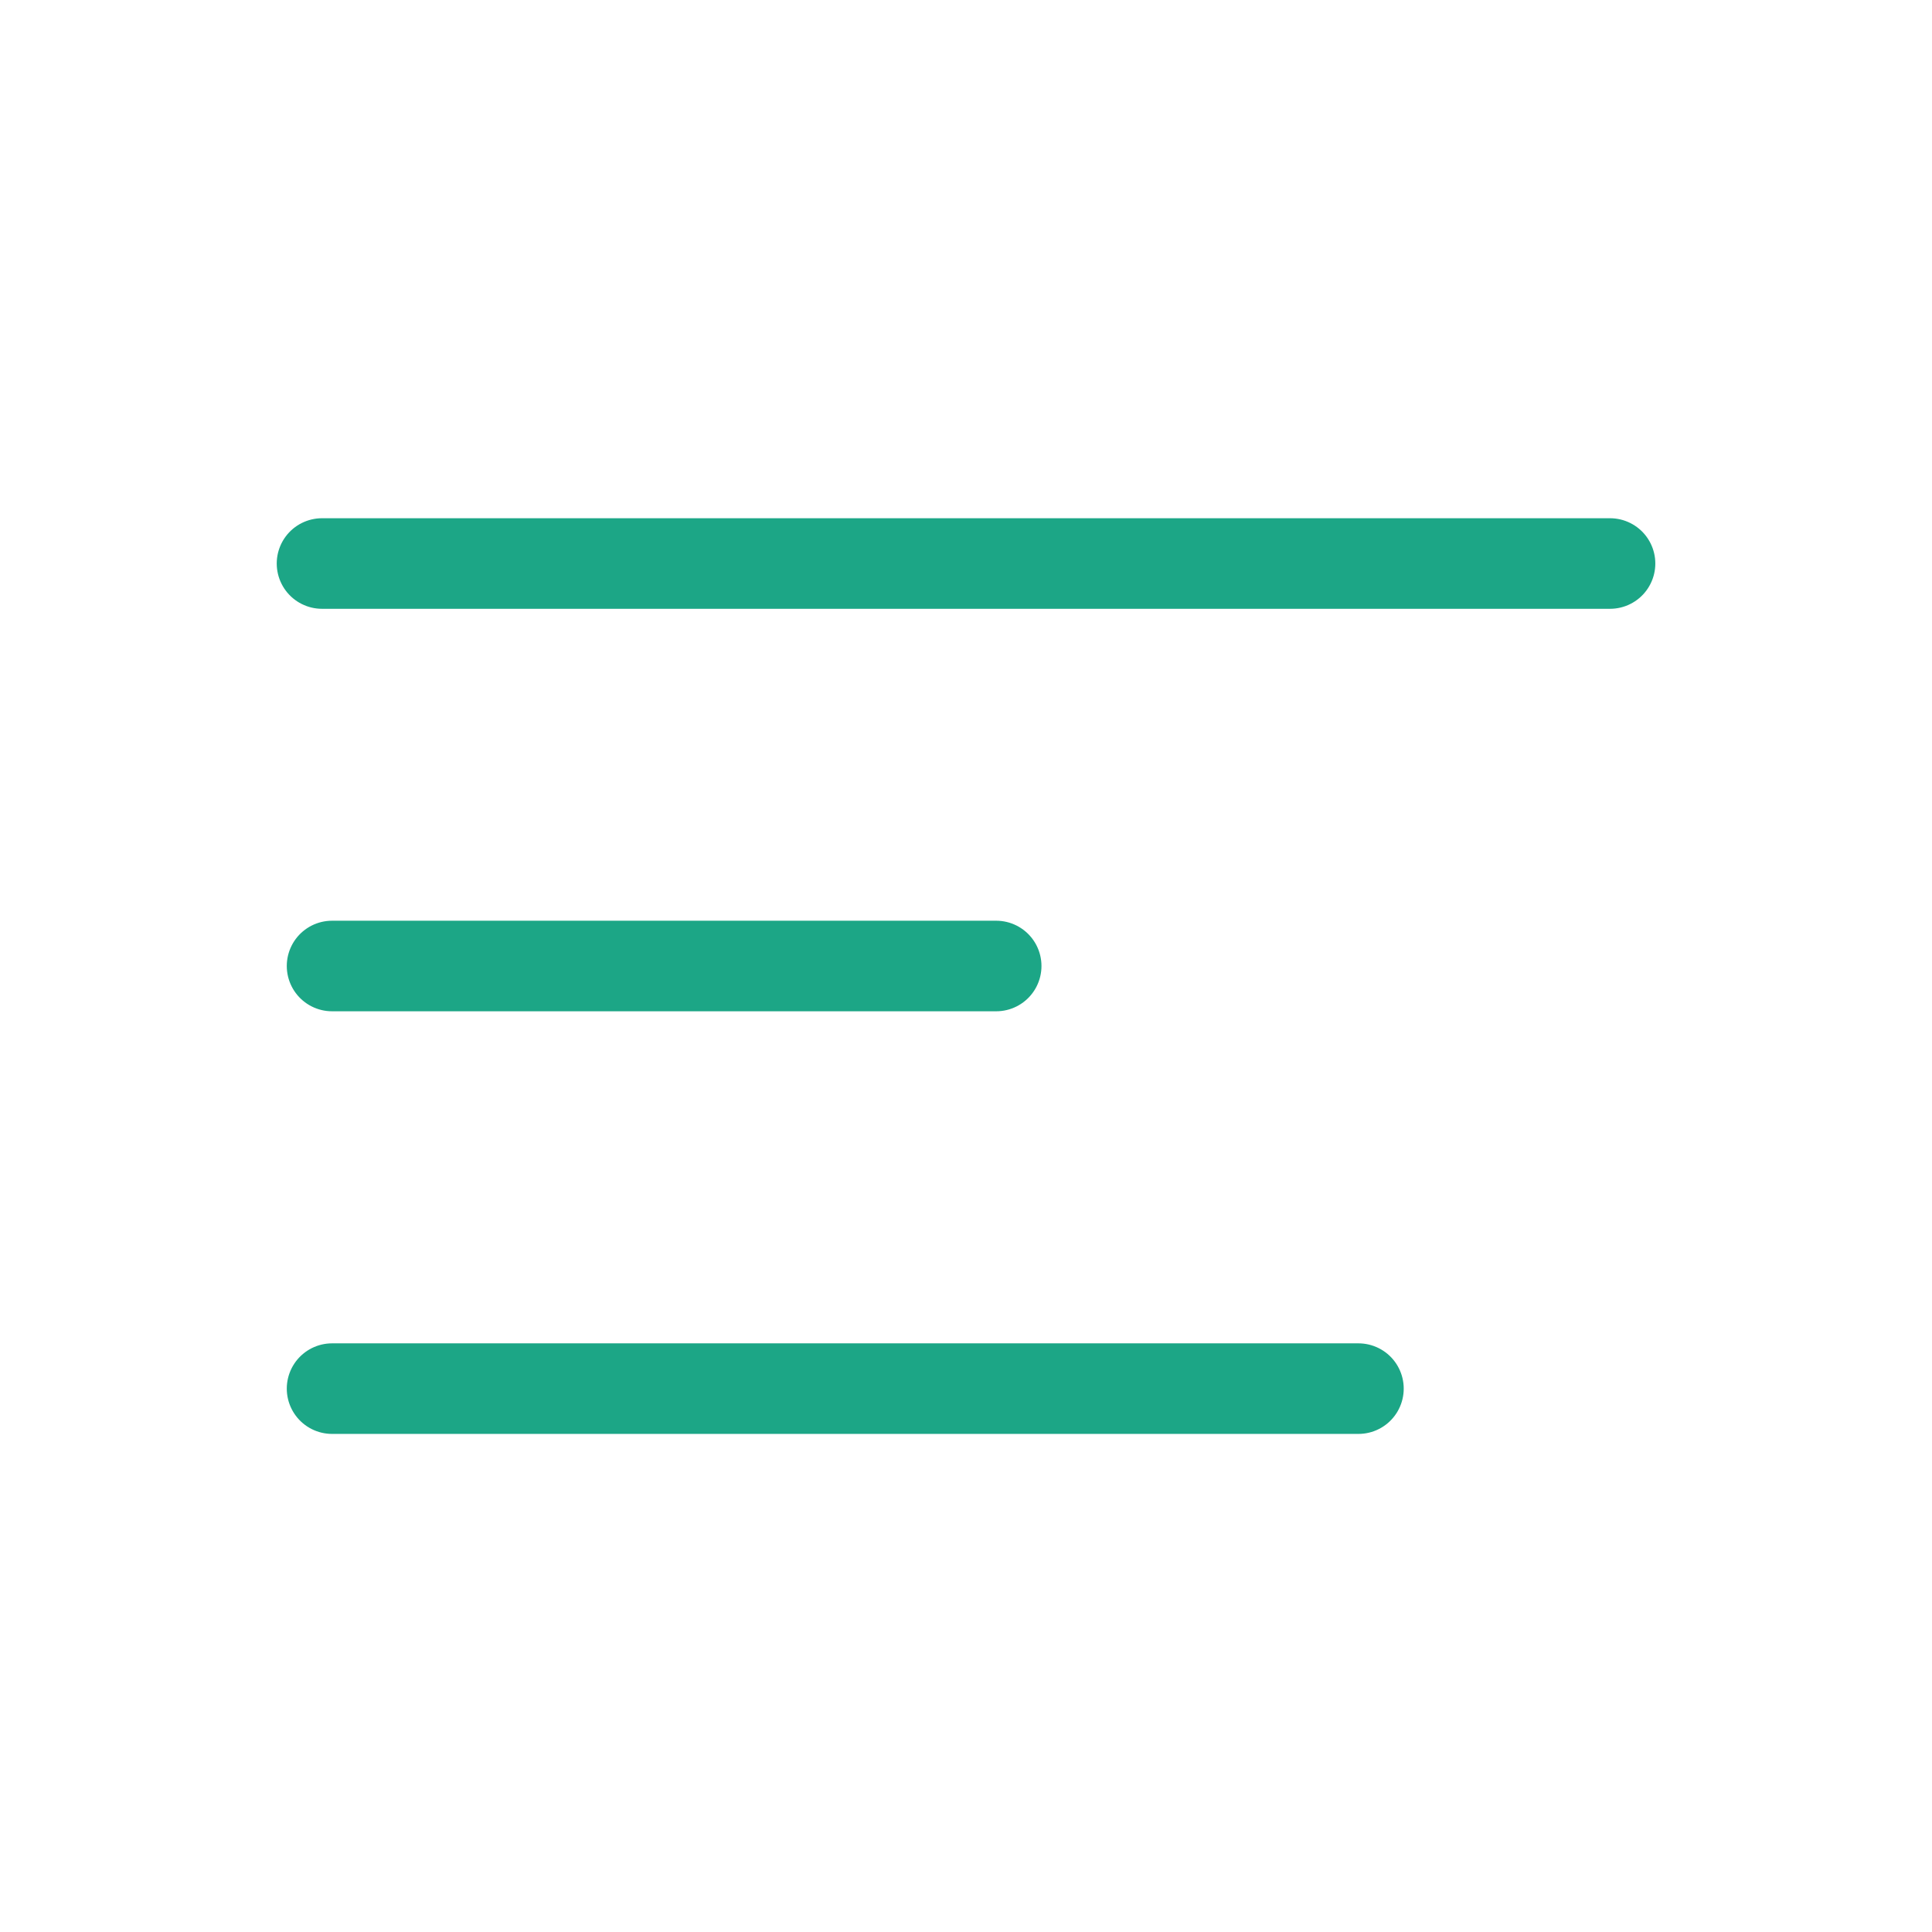
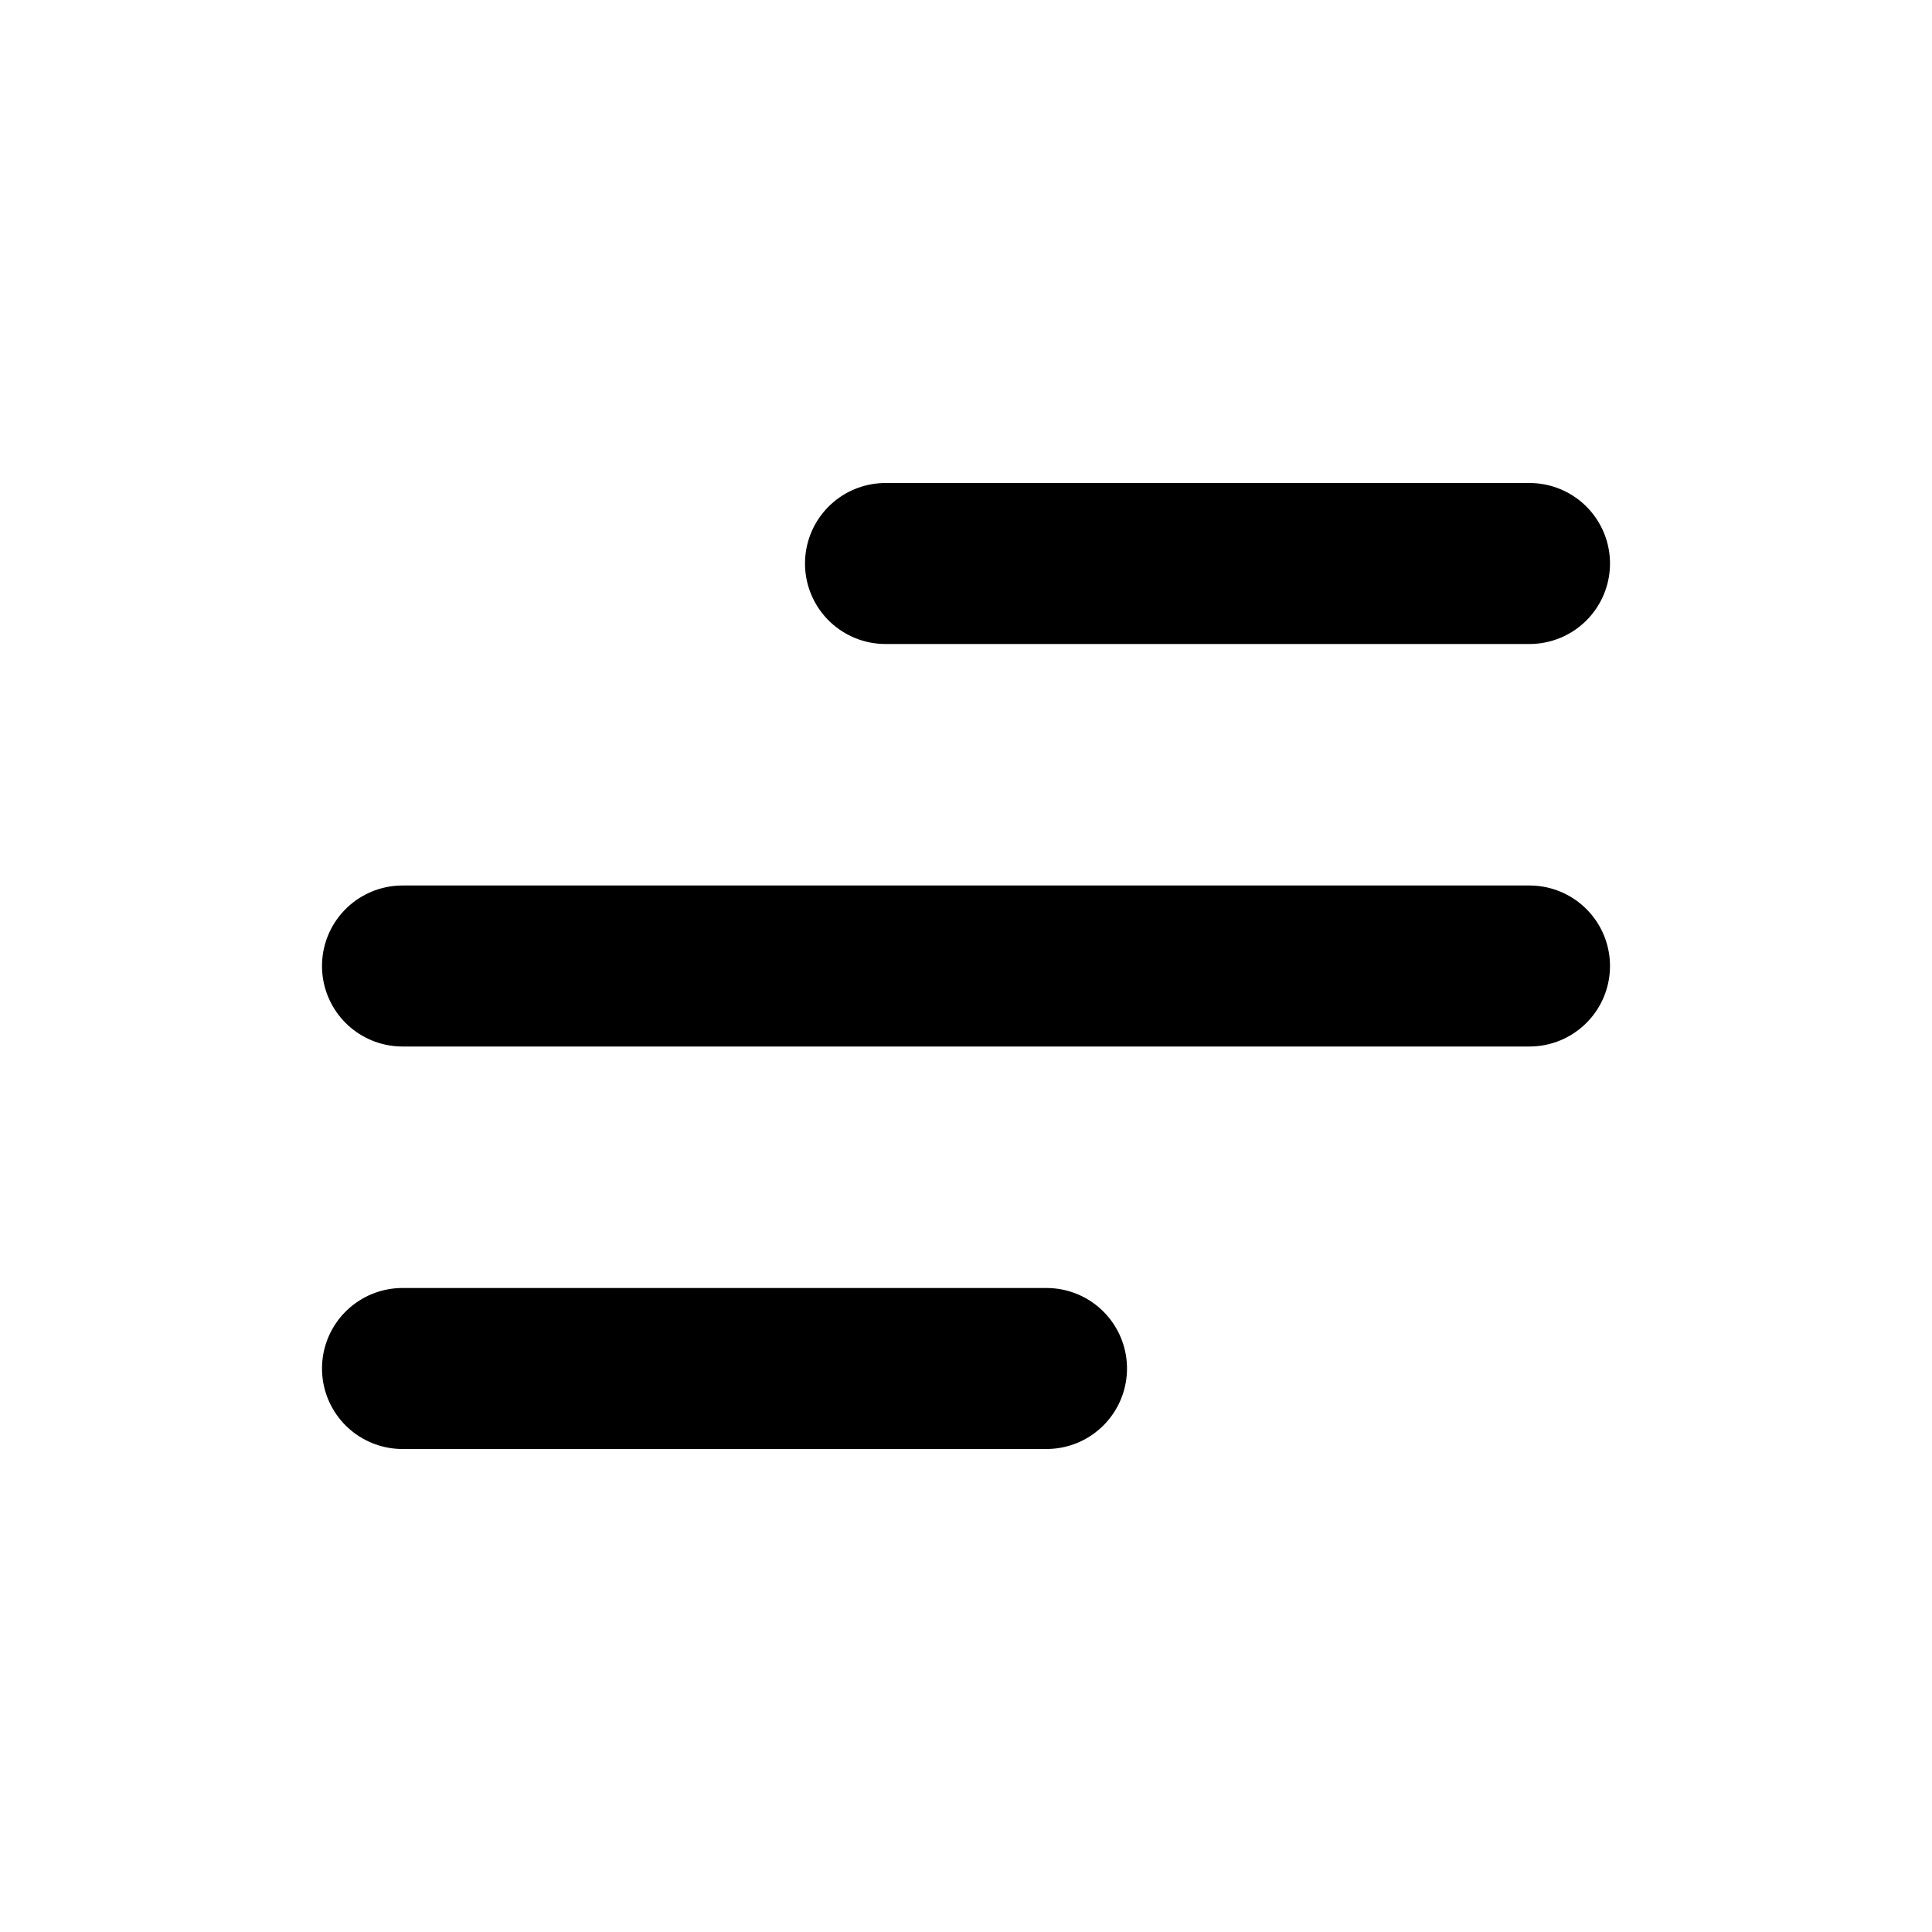
- <svg xmlns="http://www.w3.org/2000/svg" width="40" height="40" viewBox="0 0 40 40" fill="none">
-   <path d="M33.334 11.667H6.667" stroke="#1CA686" stroke-width="1.875" stroke-linecap="round" />
-   <path d="M20.625 20H6.875" stroke="#1CA686" stroke-width="1.875" stroke-linecap="round" />
-   <path d="M28.125 28.75H6.875" stroke="#1CA686" stroke-width="1.875" stroke-linecap="round" />
+ <svg xmlns="http://www.w3.org/2000/svg" width="800px" height="800px" viewBox="0 0 24 24" fill="none">
+   <g id="Menu / Menu_Alt_05">
+     <path id="Vector" d="M5 17H13M5 12H19M11 7H19" stroke="#000000" stroke-width="2" stroke-linecap="round" stroke-linejoin="round" />
+   </g>
</svg>
